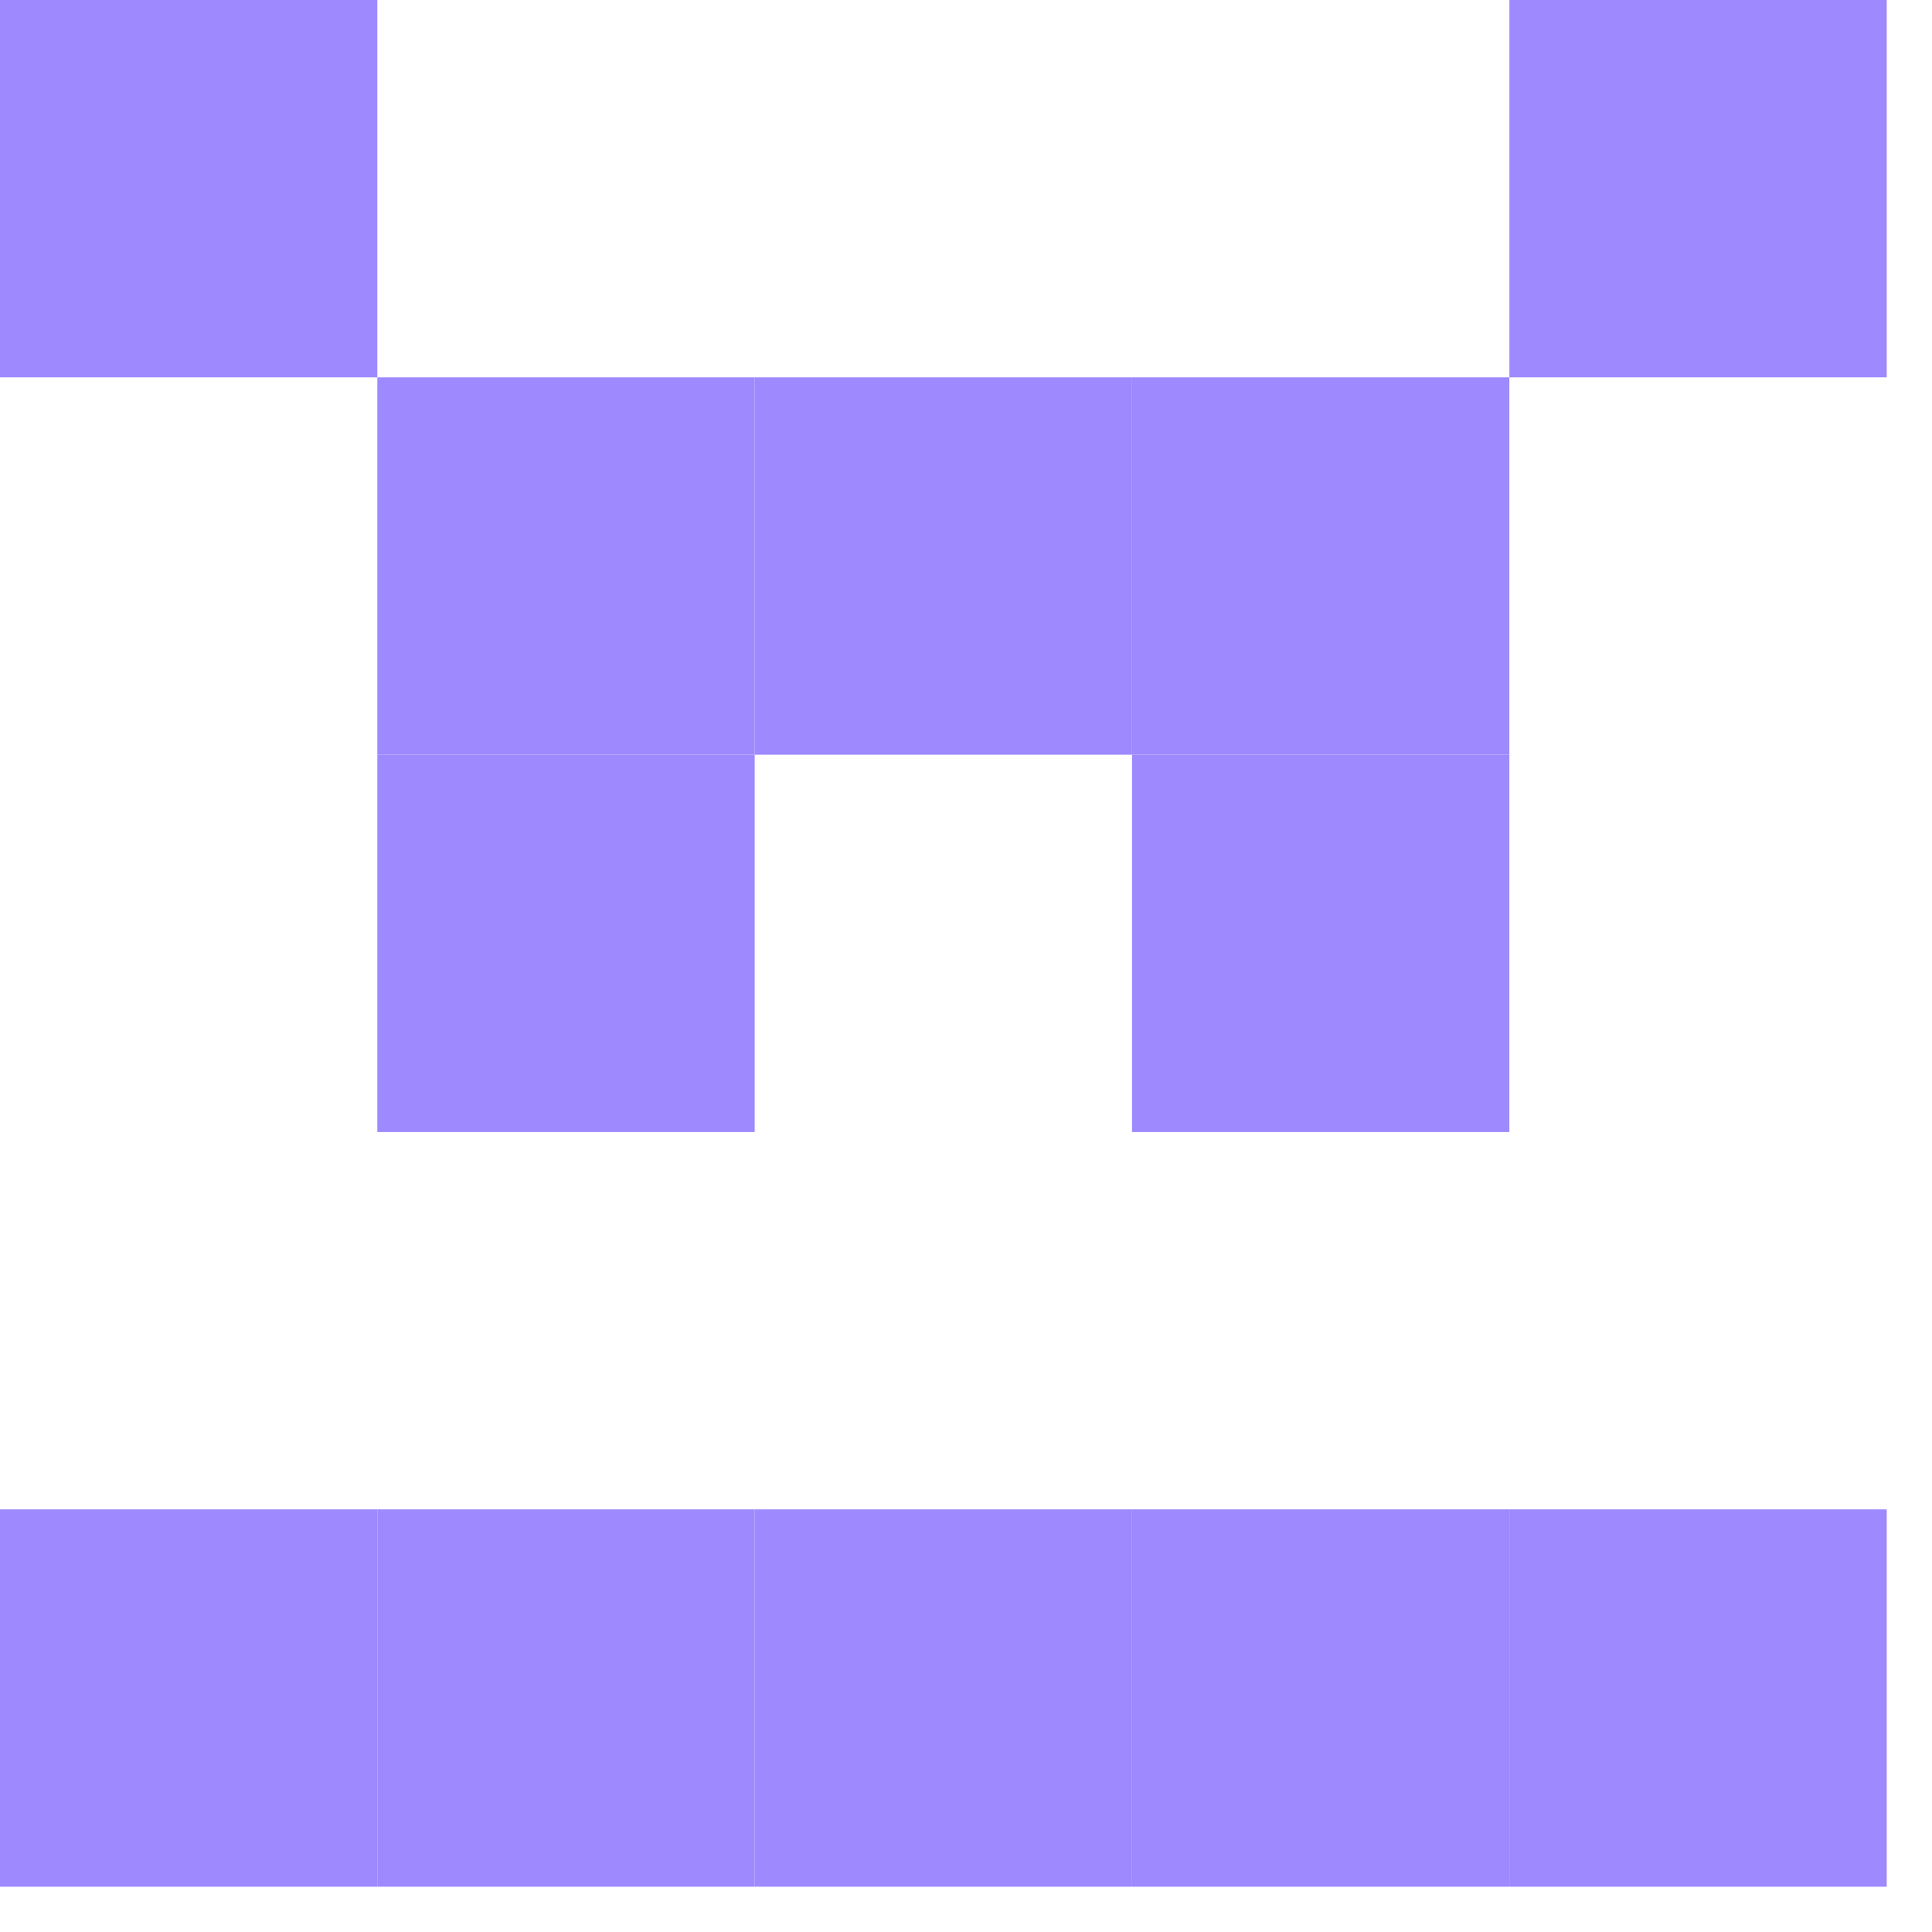
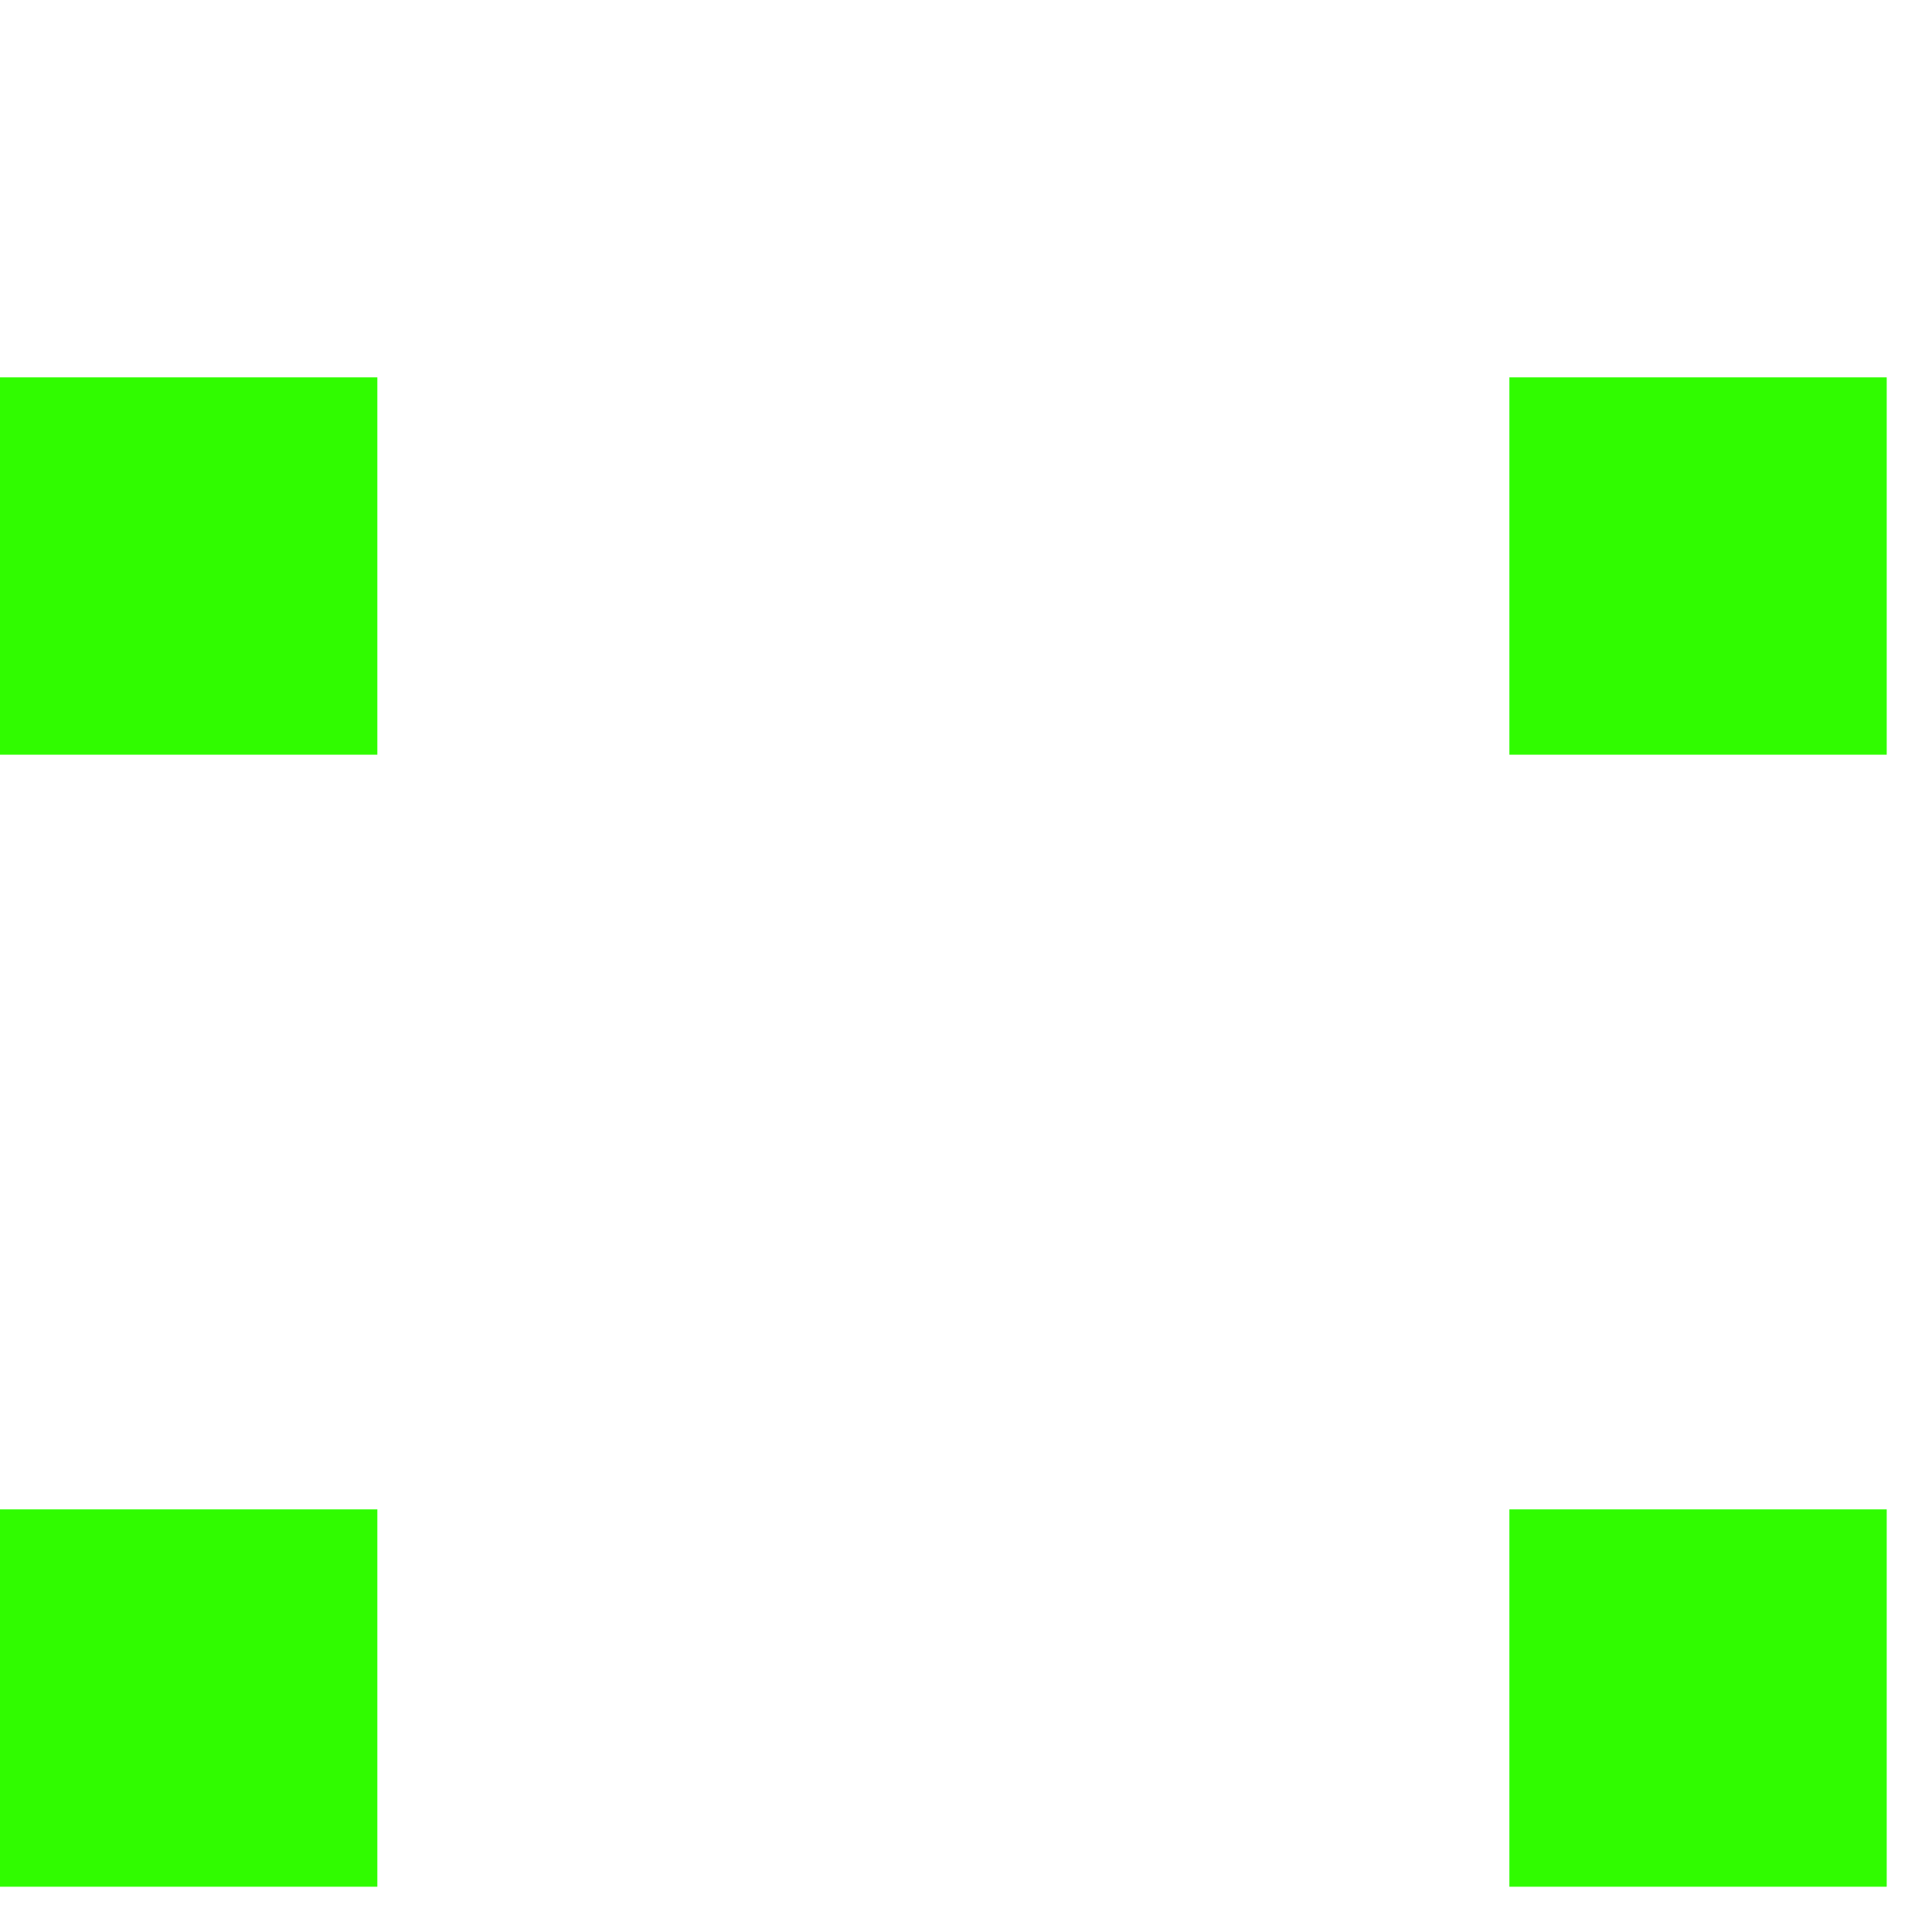
<svg xmlns="http://www.w3.org/2000/svg" id="example-identicon-0-svg" width="128" height="128" viewbox="0 0 128 128">
  <g>
-     <rect x="0" y="0" width="25" height="25" fill="#9e89ff" />
+     <rect x="0" y="0" width="25" height="25" fill="none" />
    <rect x="25" y="0" width="25" height="25" fill="none" />
    <rect x="50" y="0" width="25" height="25" fill="none" />
    <rect x="75" y="0" width="25" height="25" fill="none" />
-     <rect x="100" y="0" width="25" height="25" fill="#9e89ff" />
-     <rect x="0" y="25" width="25" height="25" fill="none" />
-     <rect x="25" y="25" width="25" height="25" fill="#9e89ff" />
-     <rect x="50" y="25" width="25" height="25" fill="#9e89ff" />
-     <rect x="75" y="25" width="25" height="25" fill="#9e89ff" />
-     <rect x="100" y="25" width="25" height="25" fill="none" />
+     <rect x="100" y="0" width="25" height="25" fill="none" />
+     <rect x="0" y="25" width="25" height="25" fill="#30fc00" />
+     <rect x="25" y="25" width="25" height="25" fill="none" />
+     <rect x="50" y="25" width="25" height="25" fill="none" />
+     <rect x="75" y="25" width="25" height="25" fill="none" />
+     <rect x="100" y="25" width="25" height="25" fill="#30fc00" />
    <rect x="0" y="50" width="25" height="25" fill="none" />
-     <rect x="25" y="50" width="25" height="25" fill="#9e89ff" />
+     <rect x="25" y="50" width="25" height="25" fill="none" />
    <rect x="50" y="50" width="25" height="25" fill="none" />
-     <rect x="75" y="50" width="25" height="25" fill="#9e89ff" />
+     <rect x="75" y="50" width="25" height="25" fill="none" />
    <rect x="100" y="50" width="25" height="25" fill="none" />
    <rect x="0" y="75" width="25" height="25" fill="none" />
    <rect x="25" y="75" width="25" height="25" fill="none" />
    <rect x="50" y="75" width="25" height="25" fill="none" />
    <rect x="75" y="75" width="25" height="25" fill="none" />
    <rect x="100" y="75" width="25" height="25" fill="none" />
-     <rect x="0" y="100" width="25" height="25" fill="#9e89ff" />
-     <rect x="25" y="100" width="25" height="25" fill="#9e89ff" />
-     <rect x="50" y="100" width="25" height="25" fill="#9e89ff" />
-     <rect x="75" y="100" width="25" height="25" fill="#9e89ff" />
-     <rect x="100" y="100" width="25" height="25" fill="#9e89ff" />
+     <rect x="0" y="100" width="25" height="25" fill="#30fc00" />
+     <rect x="25" y="100" width="25" height="25" fill="none" />
+     <rect x="50" y="100" width="25" height="25" fill="none" />
+     <rect x="75" y="100" width="25" height="25" fill="none" />
+     <rect x="100" y="100" width="25" height="25" fill="#30fc00" />
  </g>
</svg>
